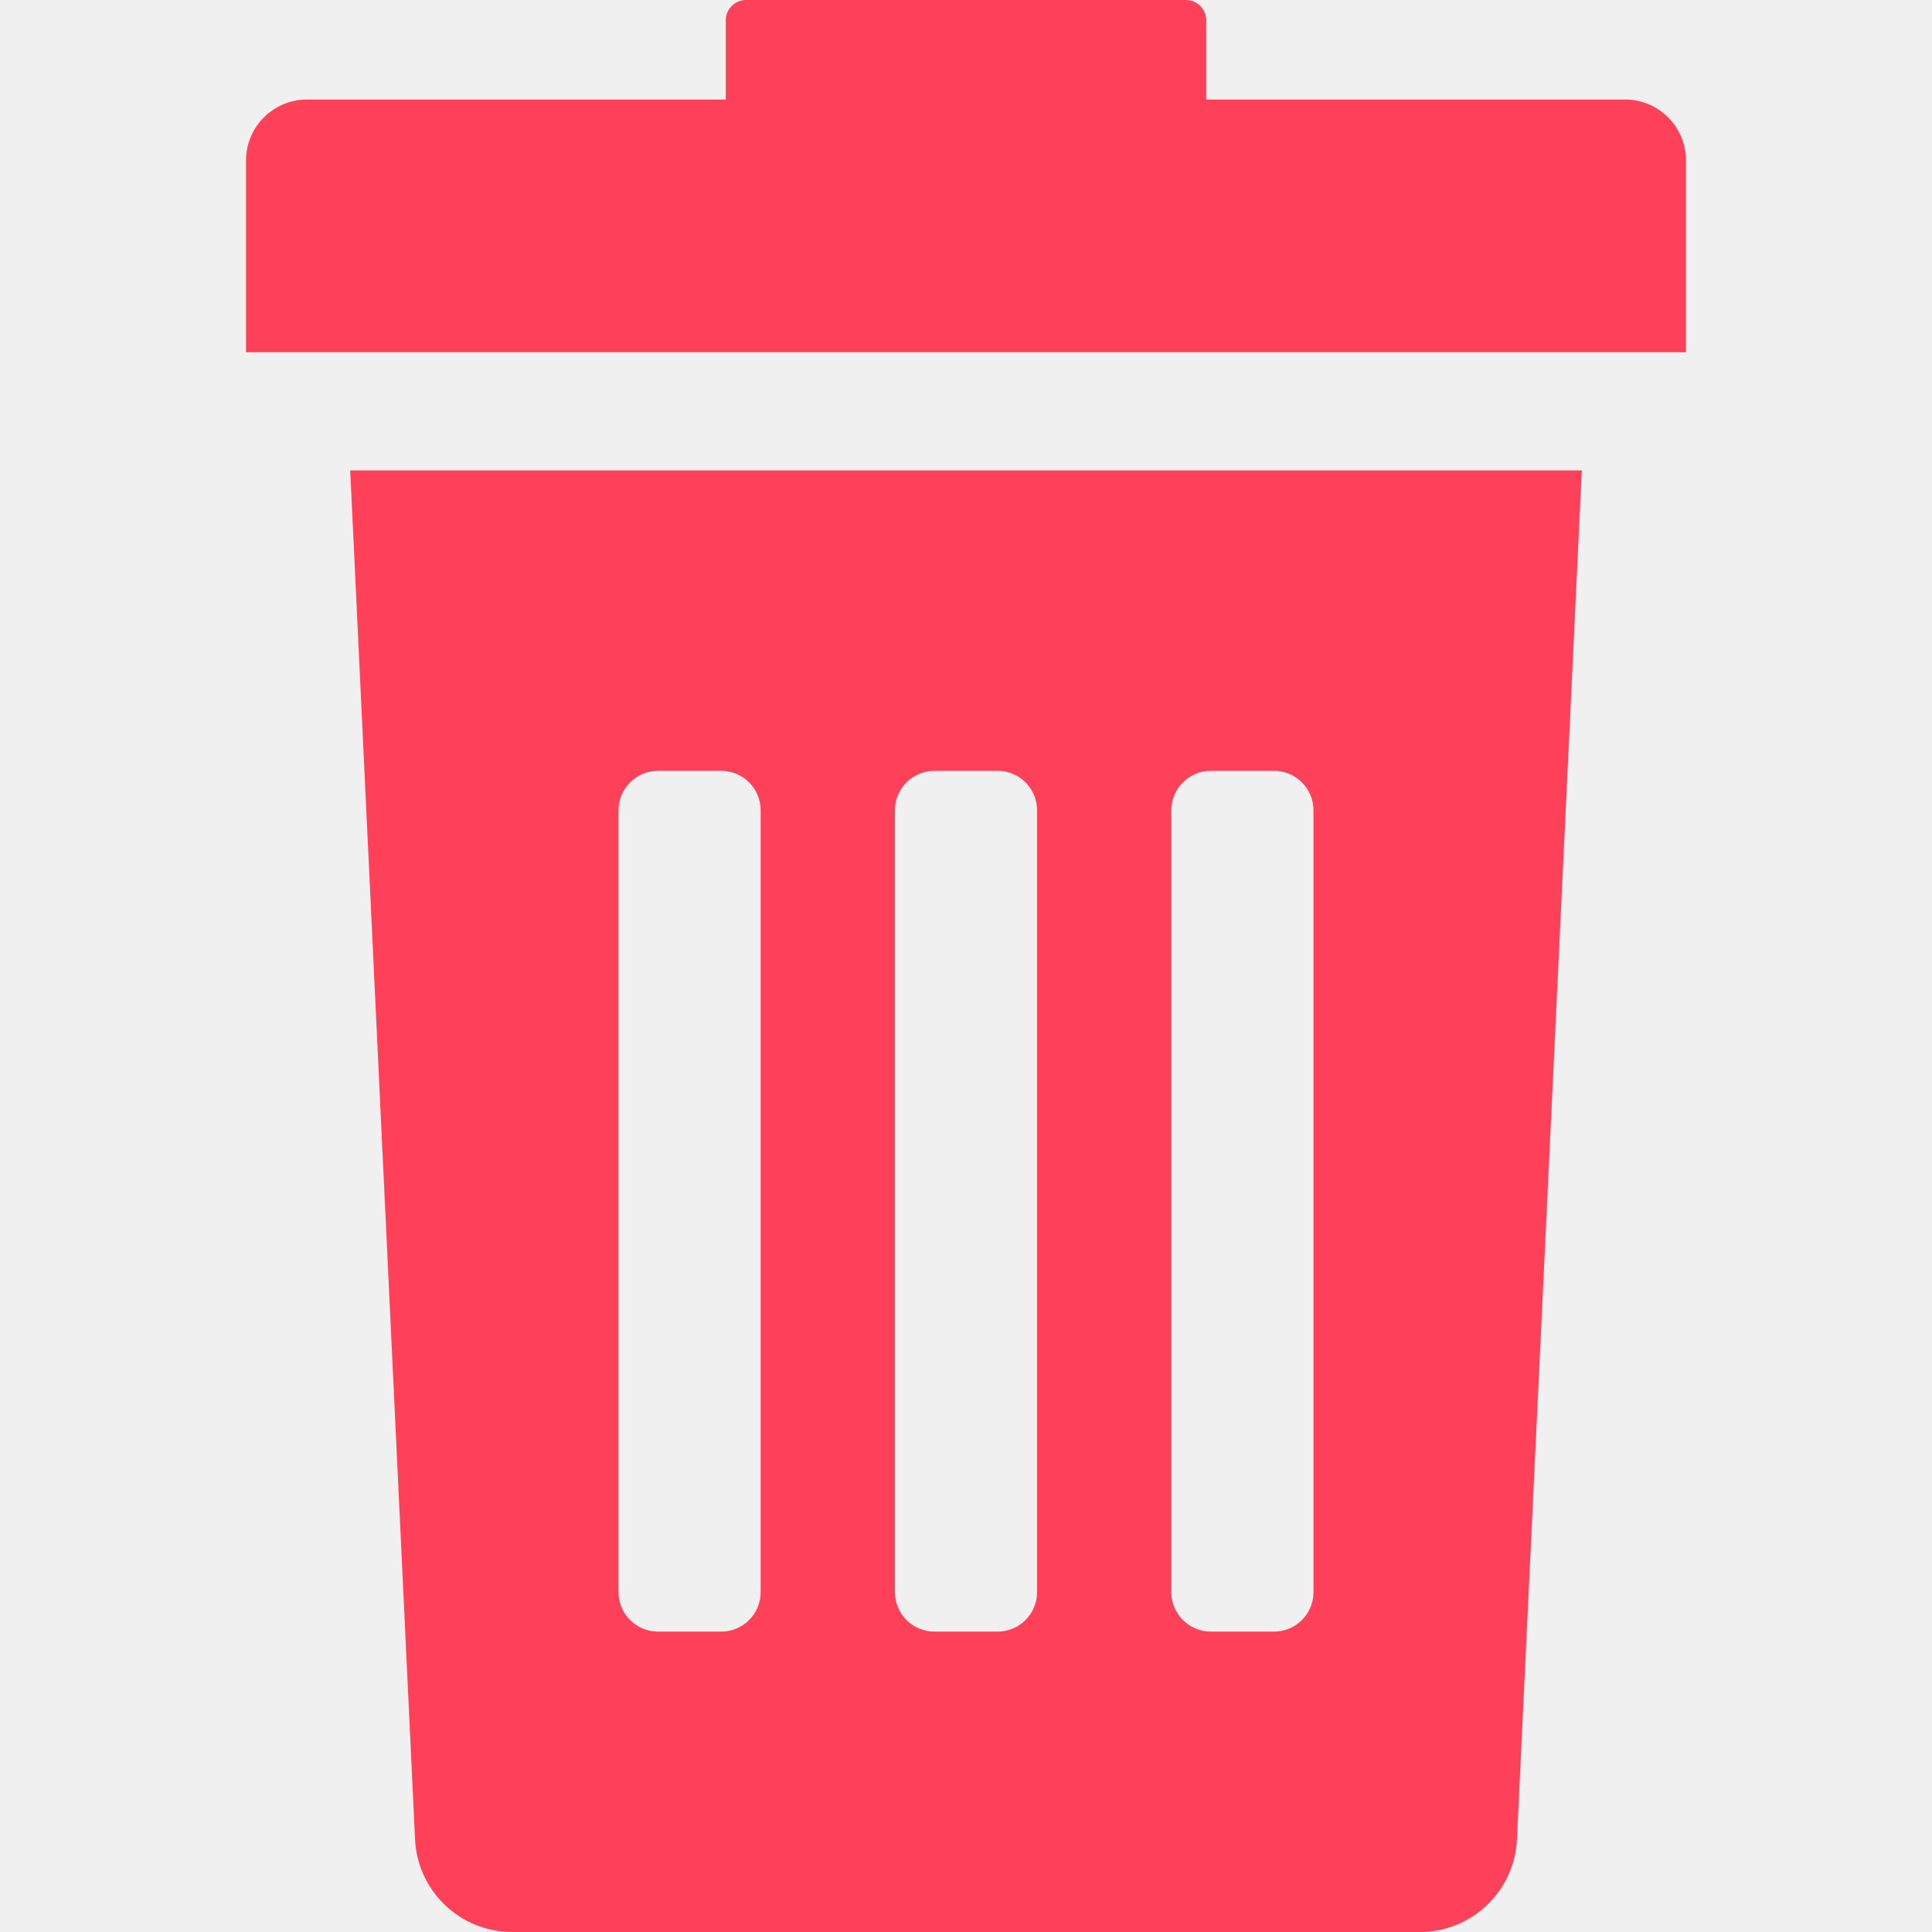
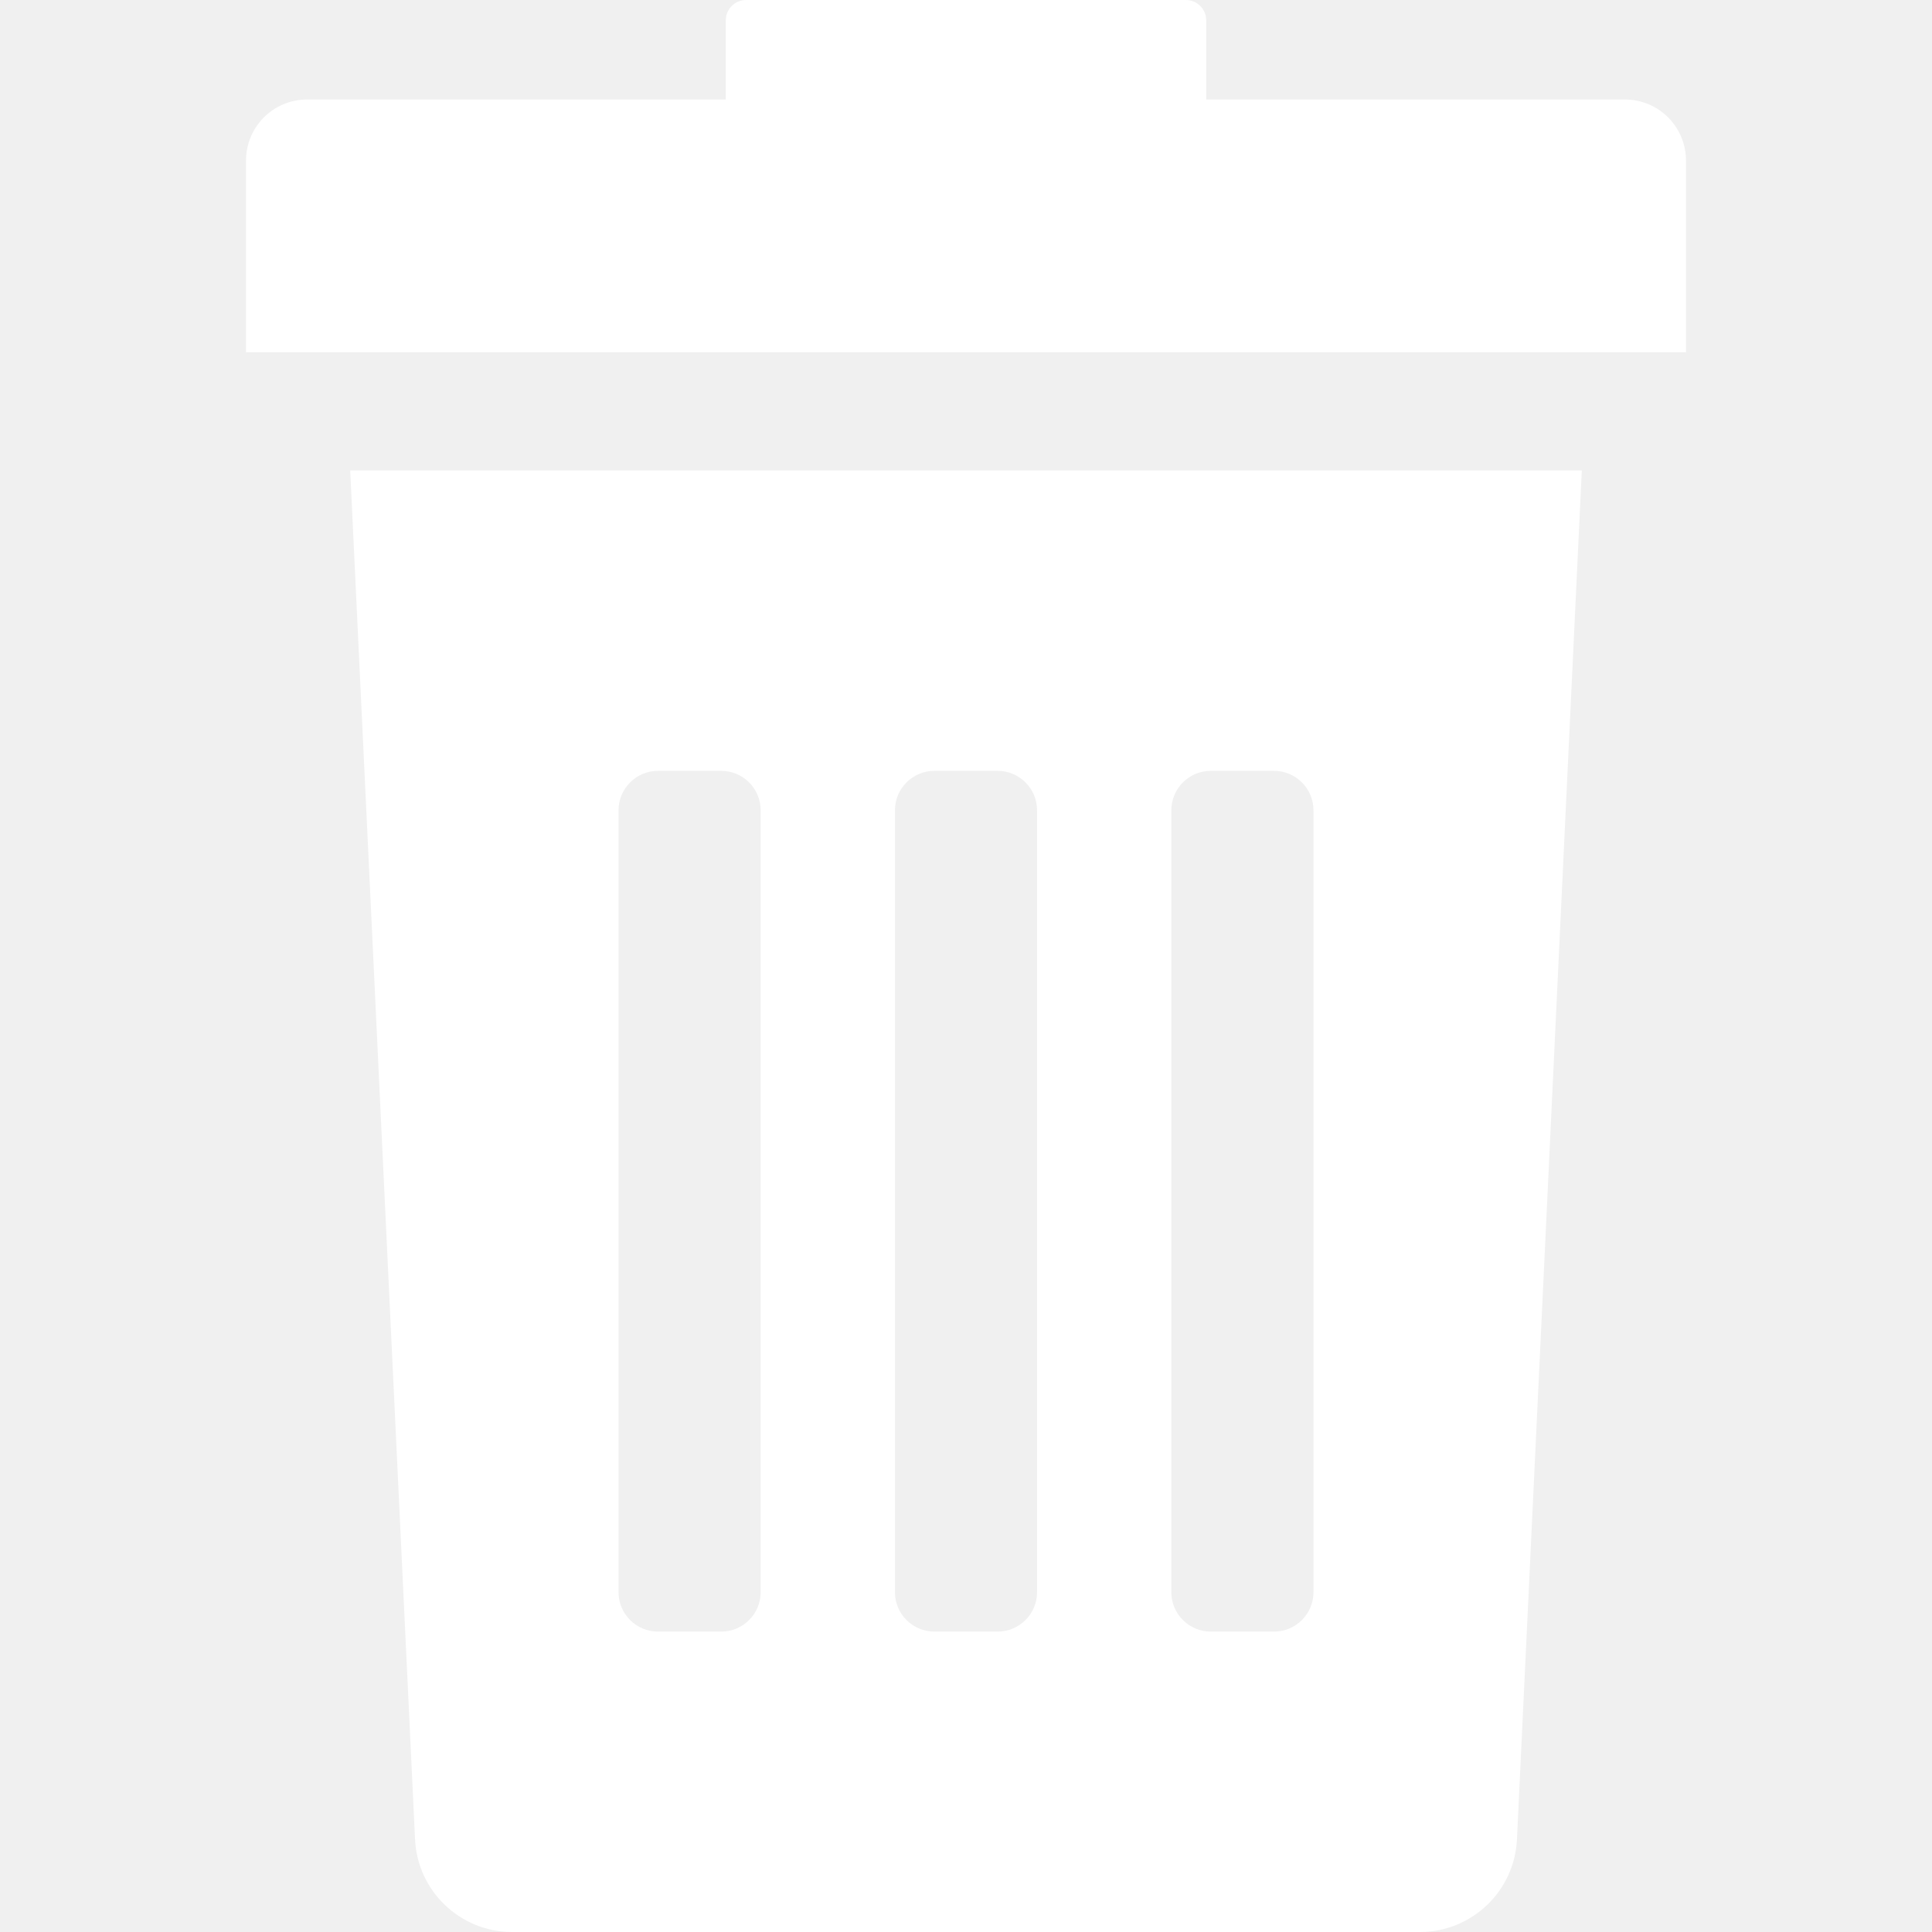
- <svg xmlns="http://www.w3.org/2000/svg" fill="#ff4059" version="1.1" id="Capa_1" width="800px" height="800px" viewBox="0 0 408.483 408.483" xml:space="preserve">
+ <svg xmlns="http://www.w3.org/2000/svg" fill="#fff" version="1.1" id="Capa_1" width="800px" height="800px" viewBox="0 0 408.483 408.483" xml:space="preserve">
  <g>
    <g>
      <path d="M87.748,388.784c0.461,11.01,9.521,19.699,20.539,19.699h191.911c11.018,0,20.078-8.689,20.539-19.699l13.705-289.316    H74.043L87.748,388.784z M247.655,171.329c0-4.61,3.738-8.349,8.35-8.349h13.355c4.609,0,8.35,3.738,8.35,8.349v165.293    c0,4.611-3.738,8.349-8.35,8.349h-13.355c-4.61,0-8.35-3.736-8.35-8.349V171.329z M189.216,171.329    c0-4.61,3.738-8.349,8.349-8.349h13.355c4.609,0,8.349,3.738,8.349,8.349v165.293c0,4.611-3.737,8.349-8.349,8.349h-13.355    c-4.61,0-8.349-3.736-8.349-8.349V171.329L189.216,171.329z M130.775,171.329c0-4.61,3.738-8.349,8.349-8.349h13.356    c4.61,0,8.349,3.738,8.349,8.349v165.293c0,4.611-3.738,8.349-8.349,8.349h-13.356c-4.61,0-8.349-3.736-8.349-8.349V171.329z" />
      <path d="M343.567,21.043h-88.535V4.305c0-2.377-1.927-4.305-4.305-4.305h-92.971c-2.377,0-4.304,1.928-4.304,4.305v16.737H64.916    c-7.125,0-12.9,5.776-12.9,12.901V74.47h304.451V33.944C356.467,26.819,350.692,21.043,343.567,21.043z" />
    </g>
  </g>
</svg>
